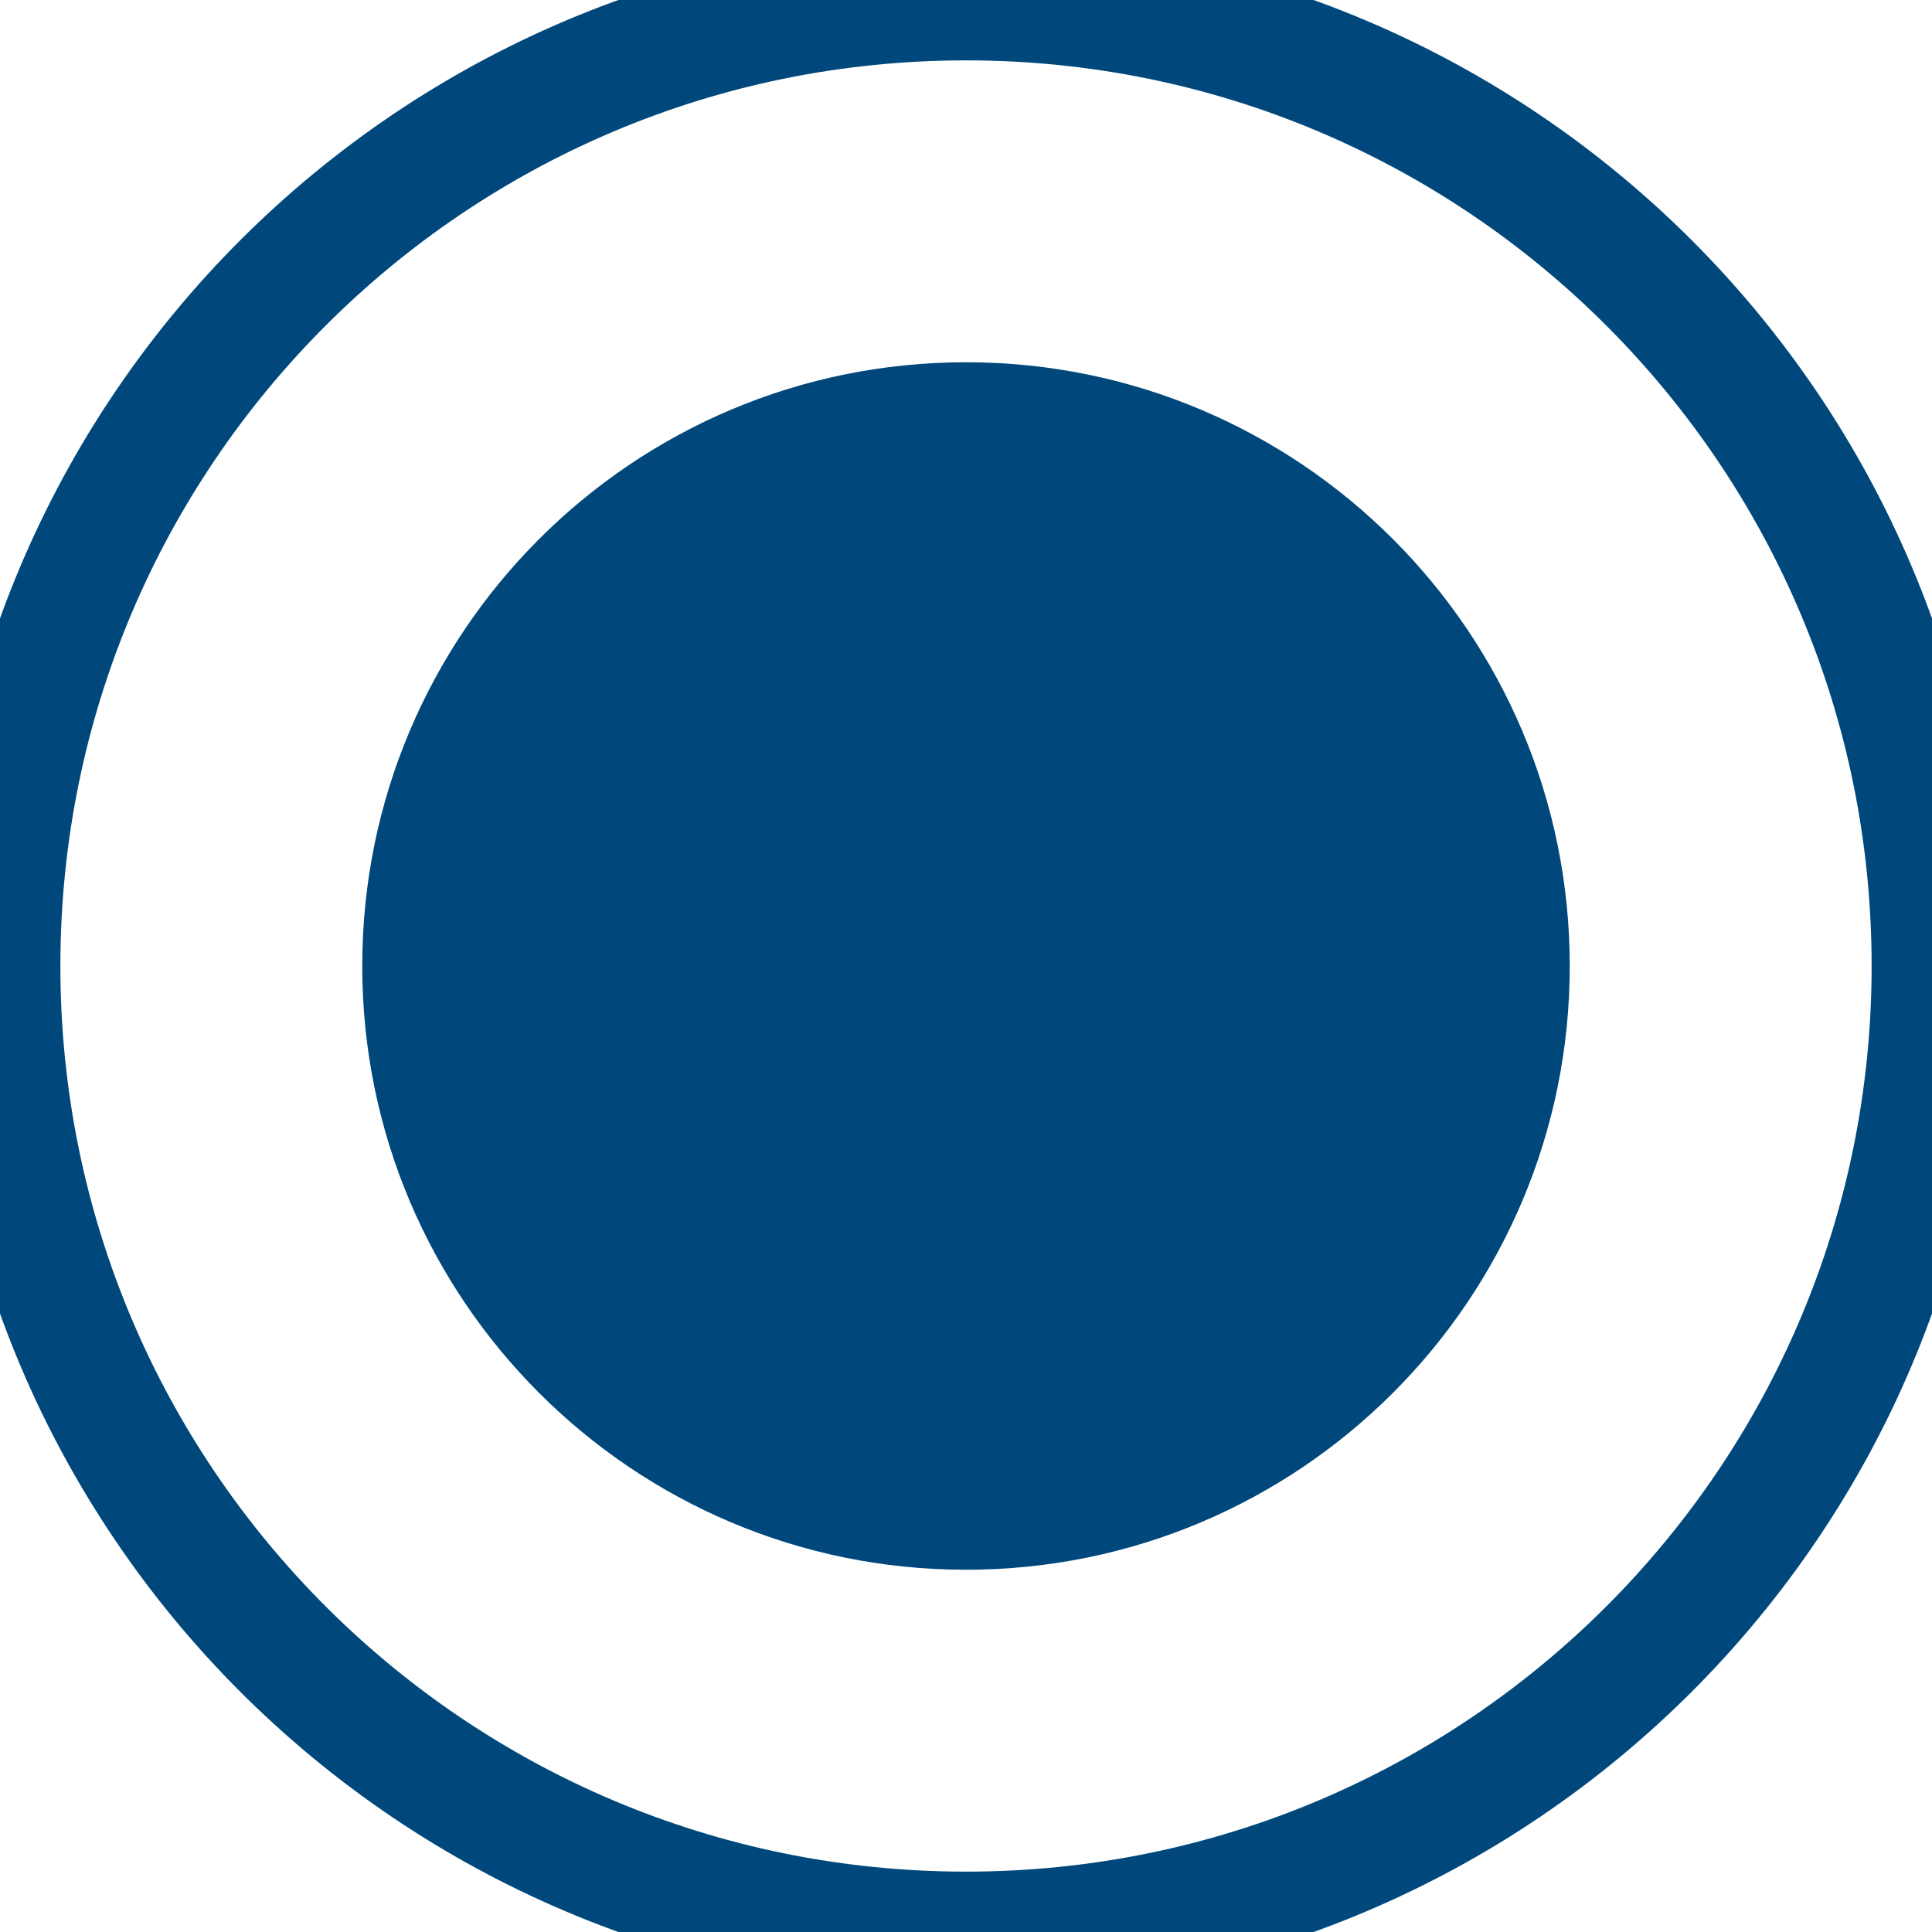
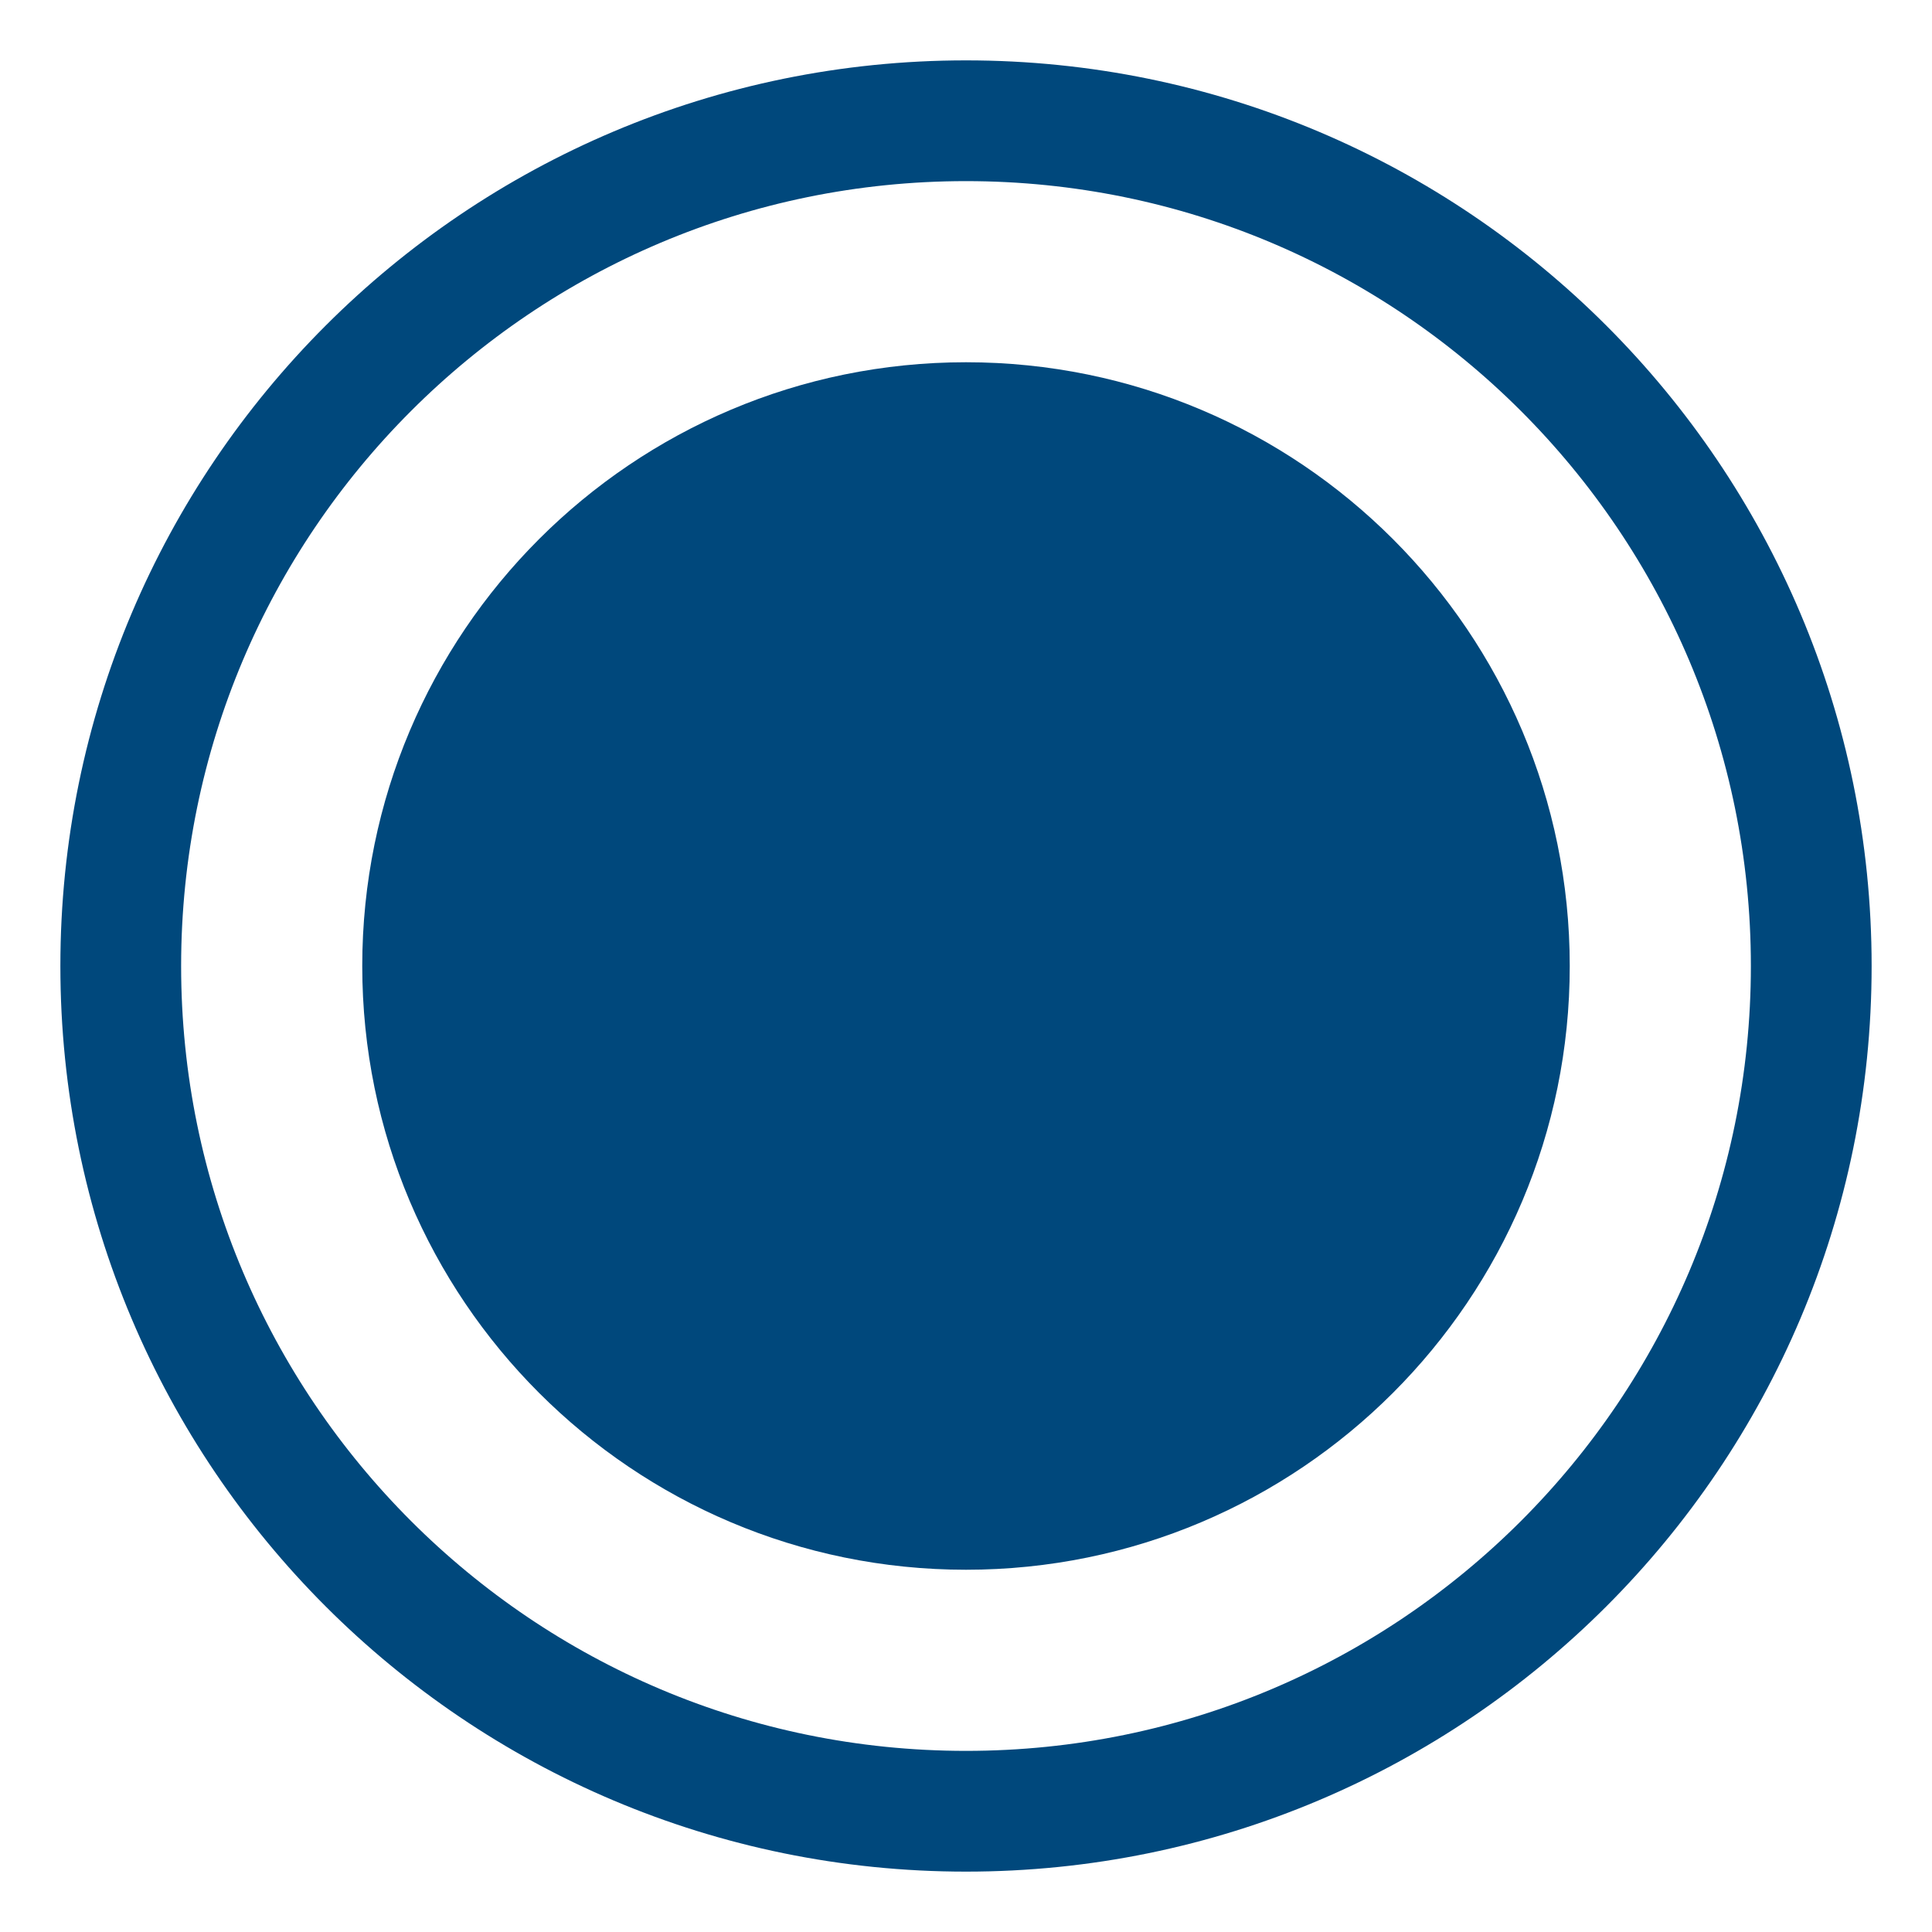
<svg xmlns="http://www.w3.org/2000/svg" width="16px" height="16px" viewBox="0 0 16 16" version="1.1">
  <g id="form/radio-selected" stroke="none" stroke-width="1" fill="none" fill-rule="evenodd">
-     <circle id="Oval-8-Copy" stroke="#00487c" cx="8" cy="8" r="8" />
+     <circle id="Oval-8-Copy" stroke="#00487c" cx="8" cy="8" r="7" />
    <circle id="Oval-8-Copy-2" fill="#00487c" cx="8" cy="8" r="5" />
  </g>
</svg>
